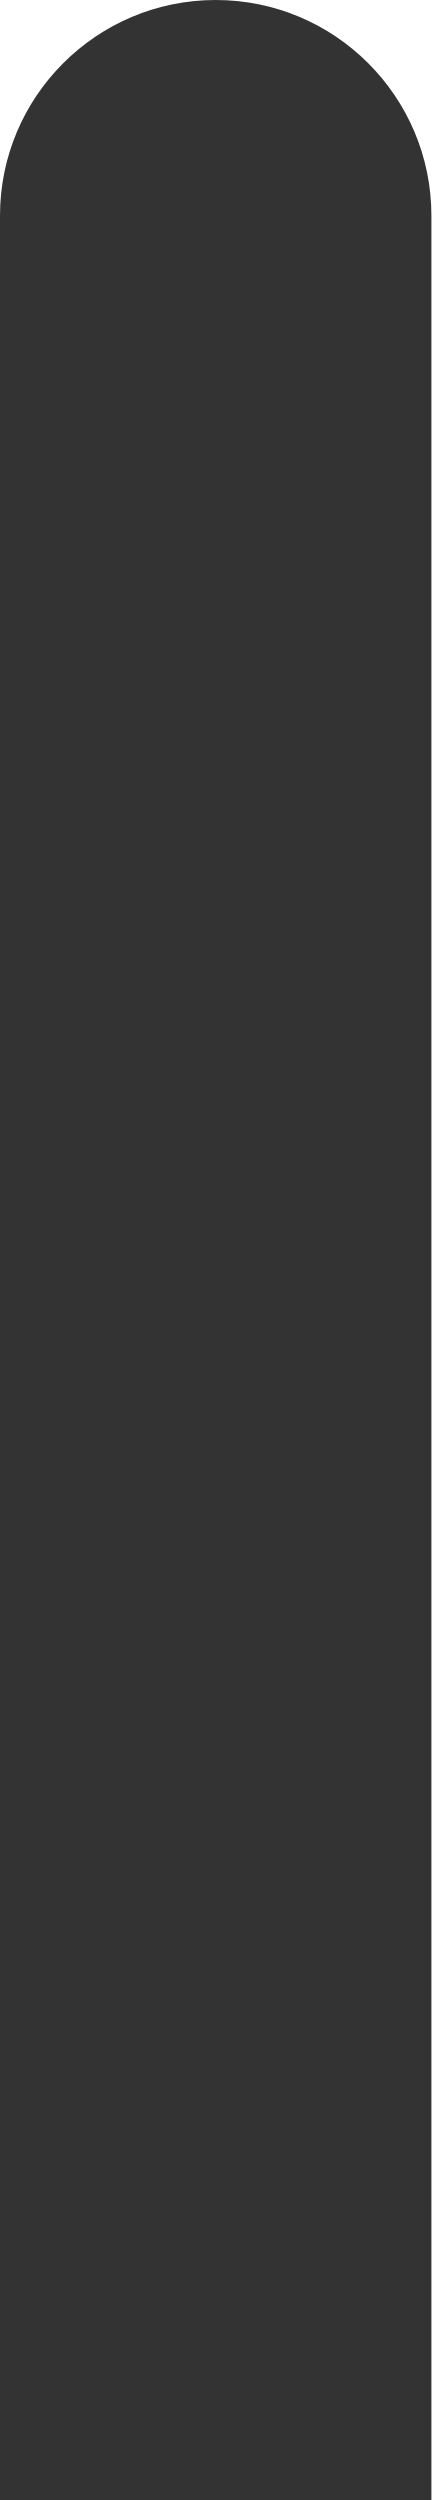
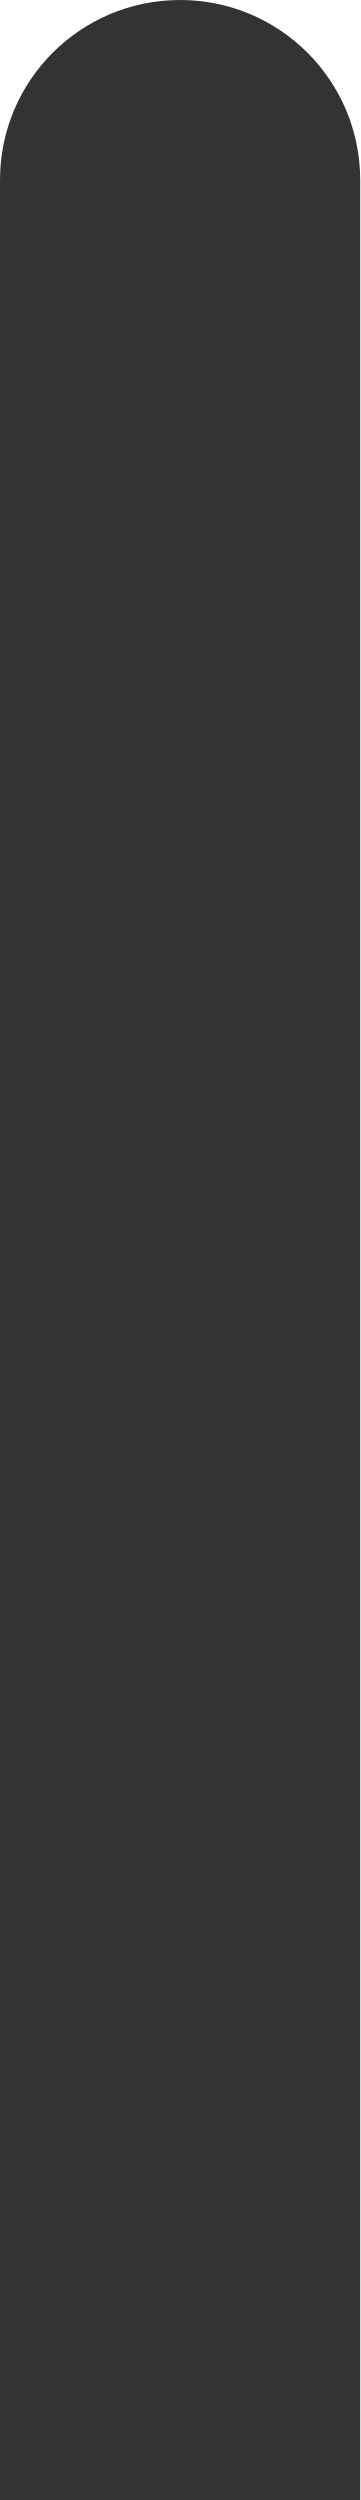
- <svg xmlns="http://www.w3.org/2000/svg" preserveAspectRatio="none" overflow="visible" style="display: block;" width="1" height="5.795" viewBox="0 0 1 5.795" fill="none">
-   <path id="Rectangle 386" d="M0 0.5C0 0.224 0.224 0 0.5 0C0.776 0 1 0.224 1 0.5V5.795H0V0.5Z" fill="#333333" />
+ <svg xmlns="http://www.w3.org/2000/svg" preserveAspectRatio="none" overflow="visible" style="display: block;" width="1.4" height="9.717" viewBox="0 0 1.4 9.717" fill="none">
+   <path id="Rectangle 386" d="M0 0.7C0 0.313 0.313 0 0.7 0C1.087 0 1.4 0.313 1.4 0.7V9.717H0V0.7Z" fill="#333333" />
</svg>
